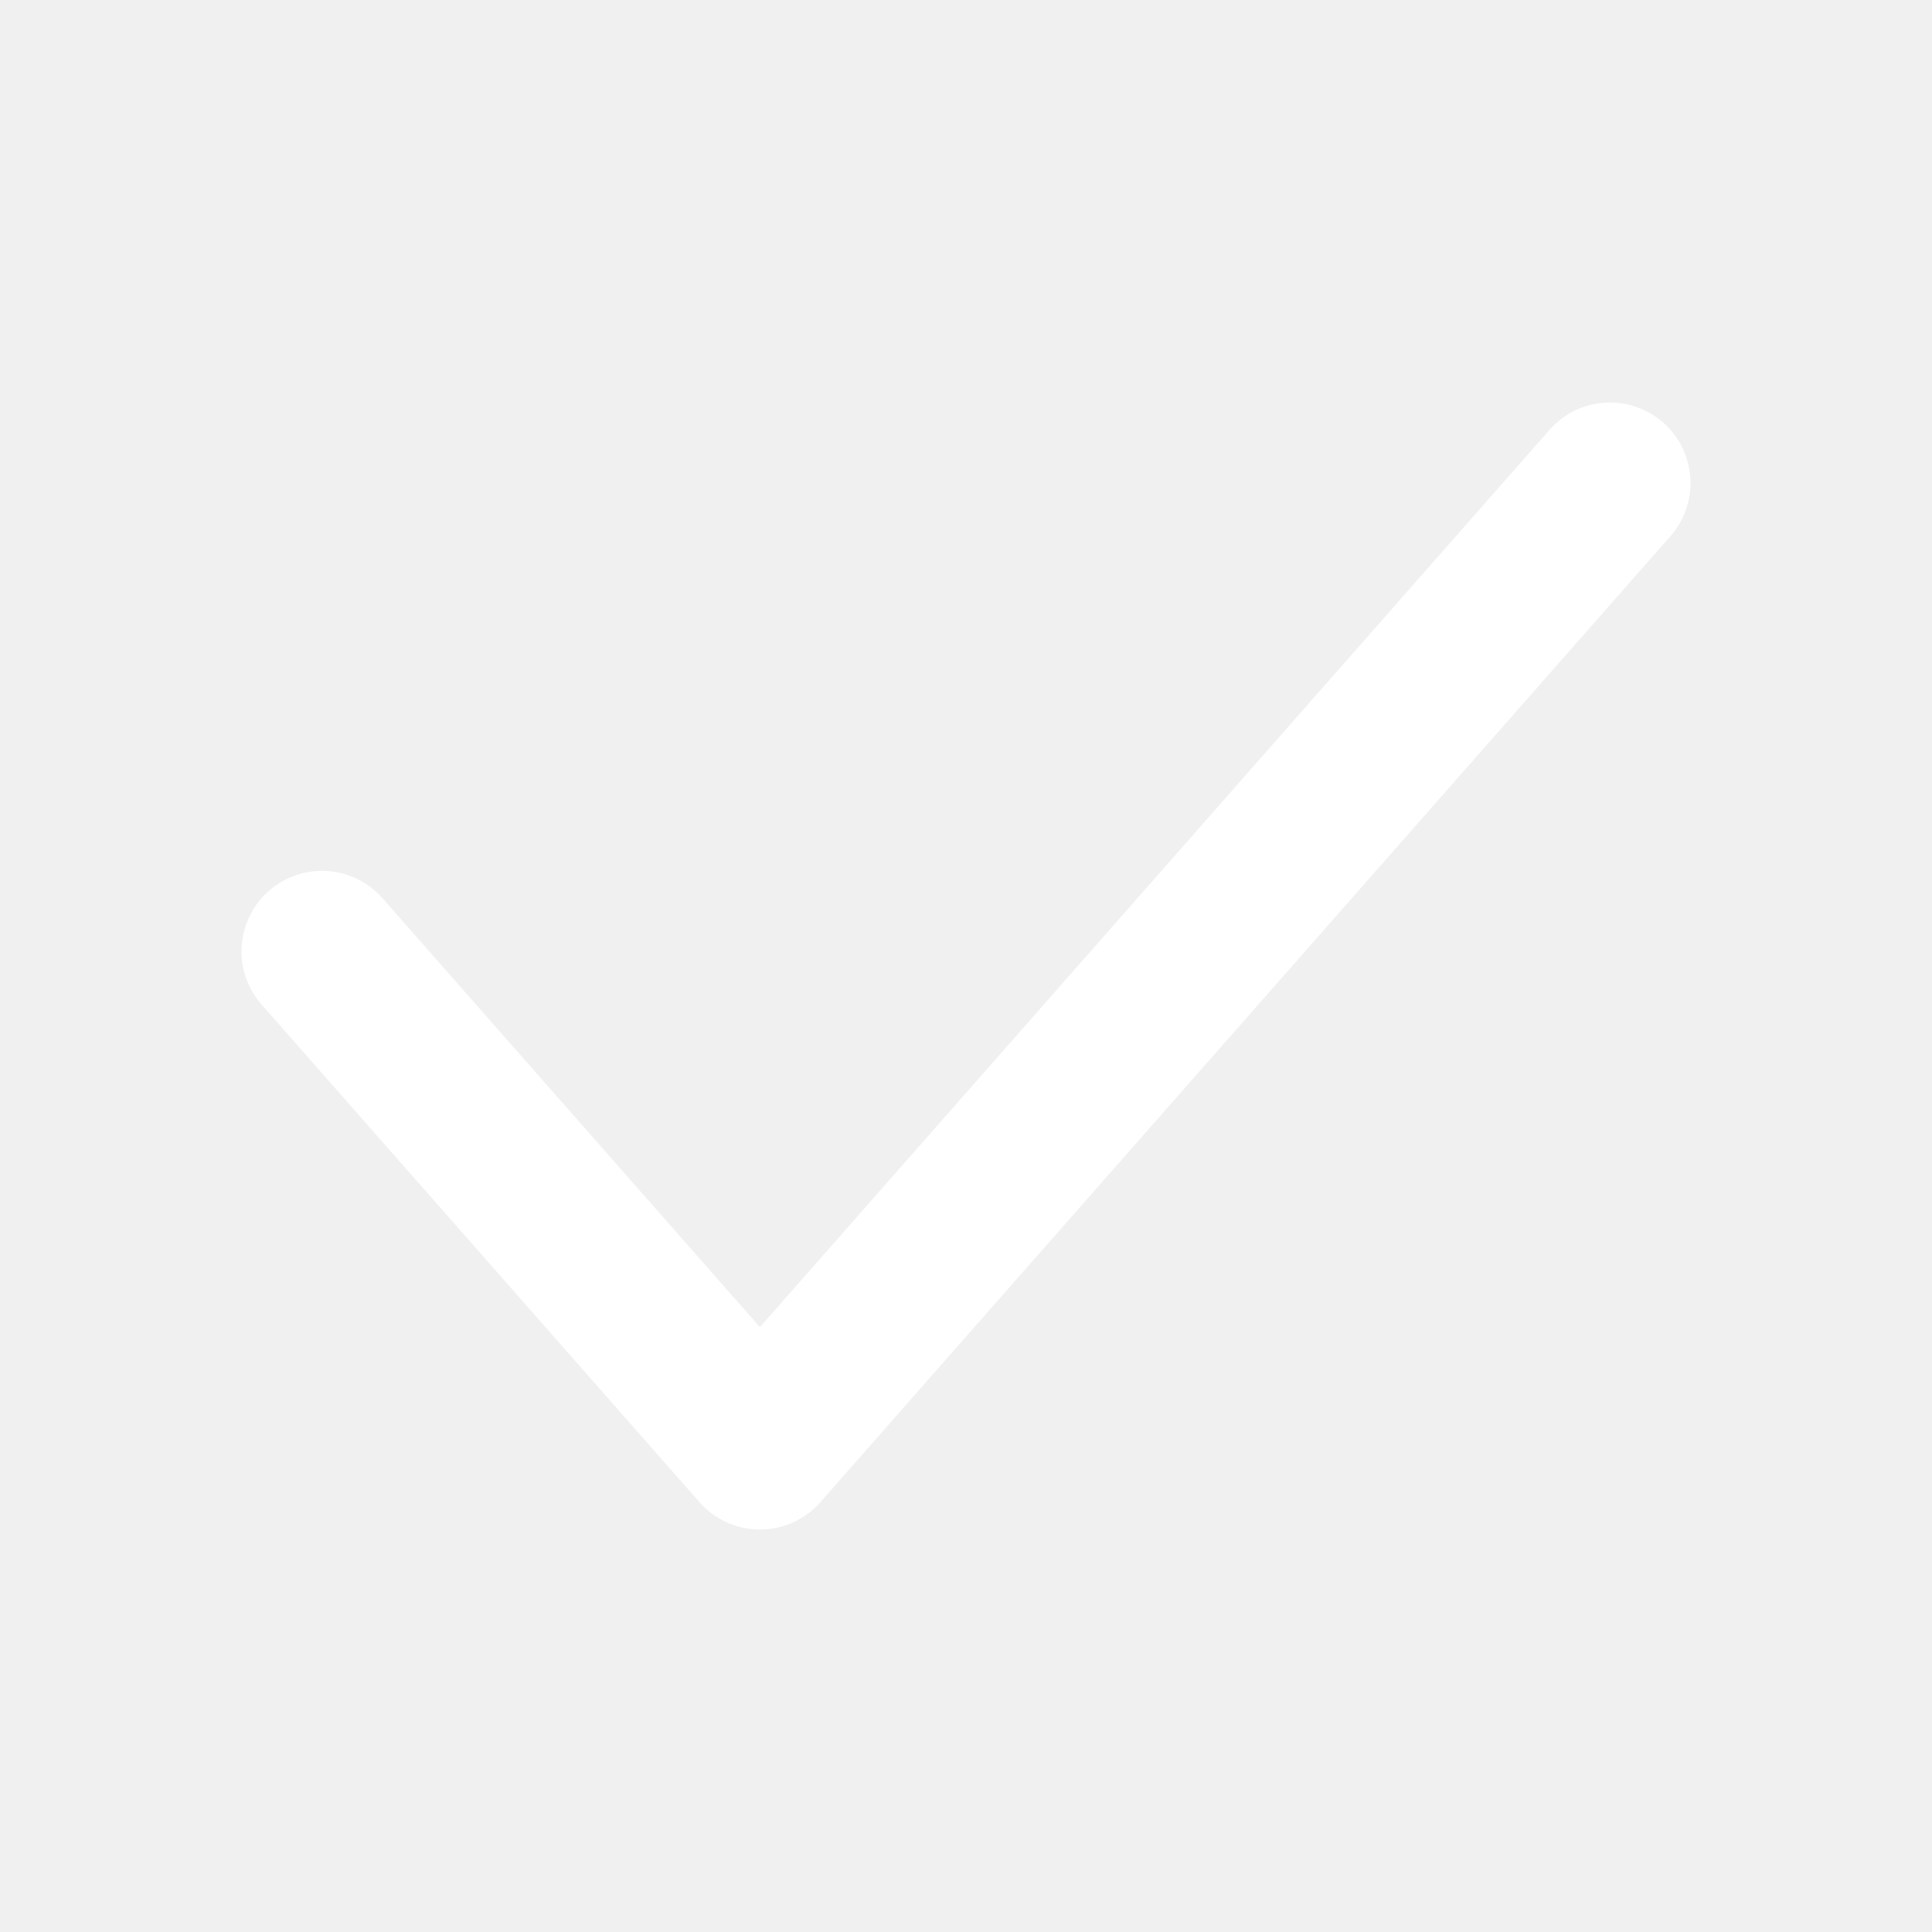
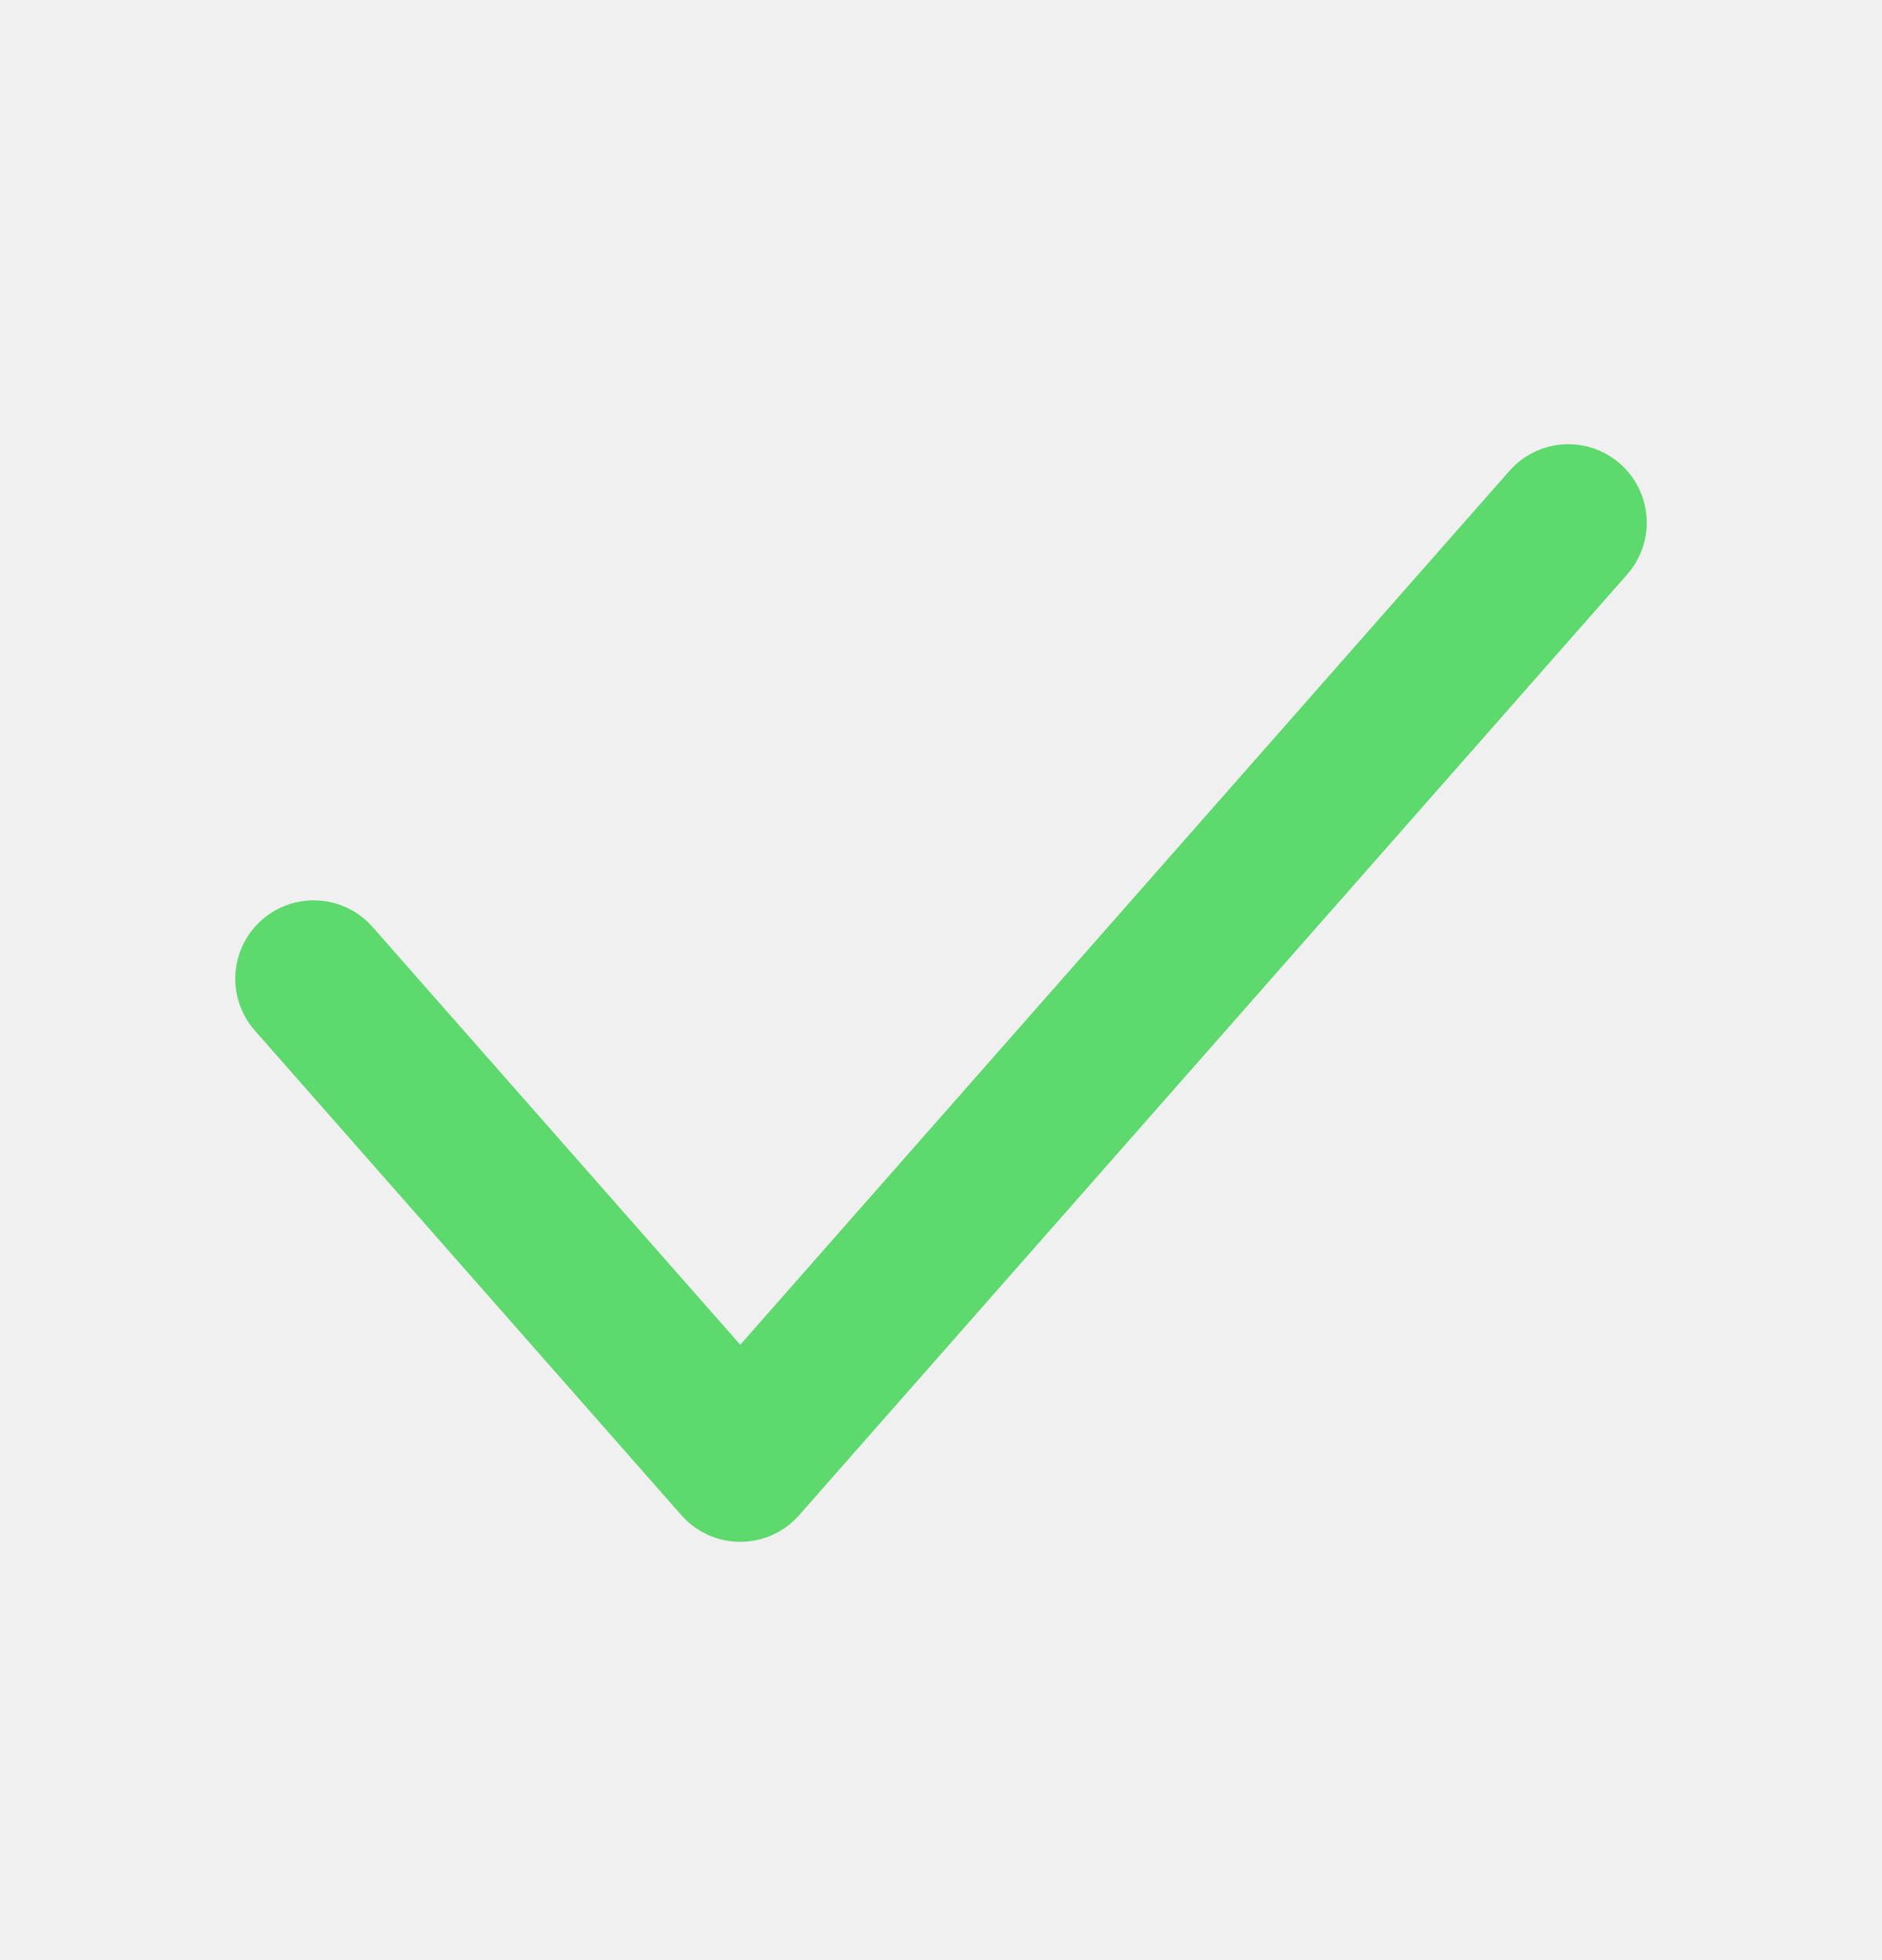
- <svg xmlns="http://www.w3.org/2000/svg" width="24" height="24" viewBox="0 0 24 24" fill="none">
-   <path d="M4 11.818L9.44 18L20 6" stroke="white" stroke-width="2" stroke-linecap="round" stroke-linejoin="round" />
+ <svg xmlns="http://www.w3.org/2000/svg" width="24" height="25" viewBox="0 0 24 25" fill="none">
+   <path d="M4 12.484L9.44 18.666L20 6.666" stroke="#5ED96E" stroke-width="2" stroke-linecap="round" stroke-linejoin="round" />
</svg>
